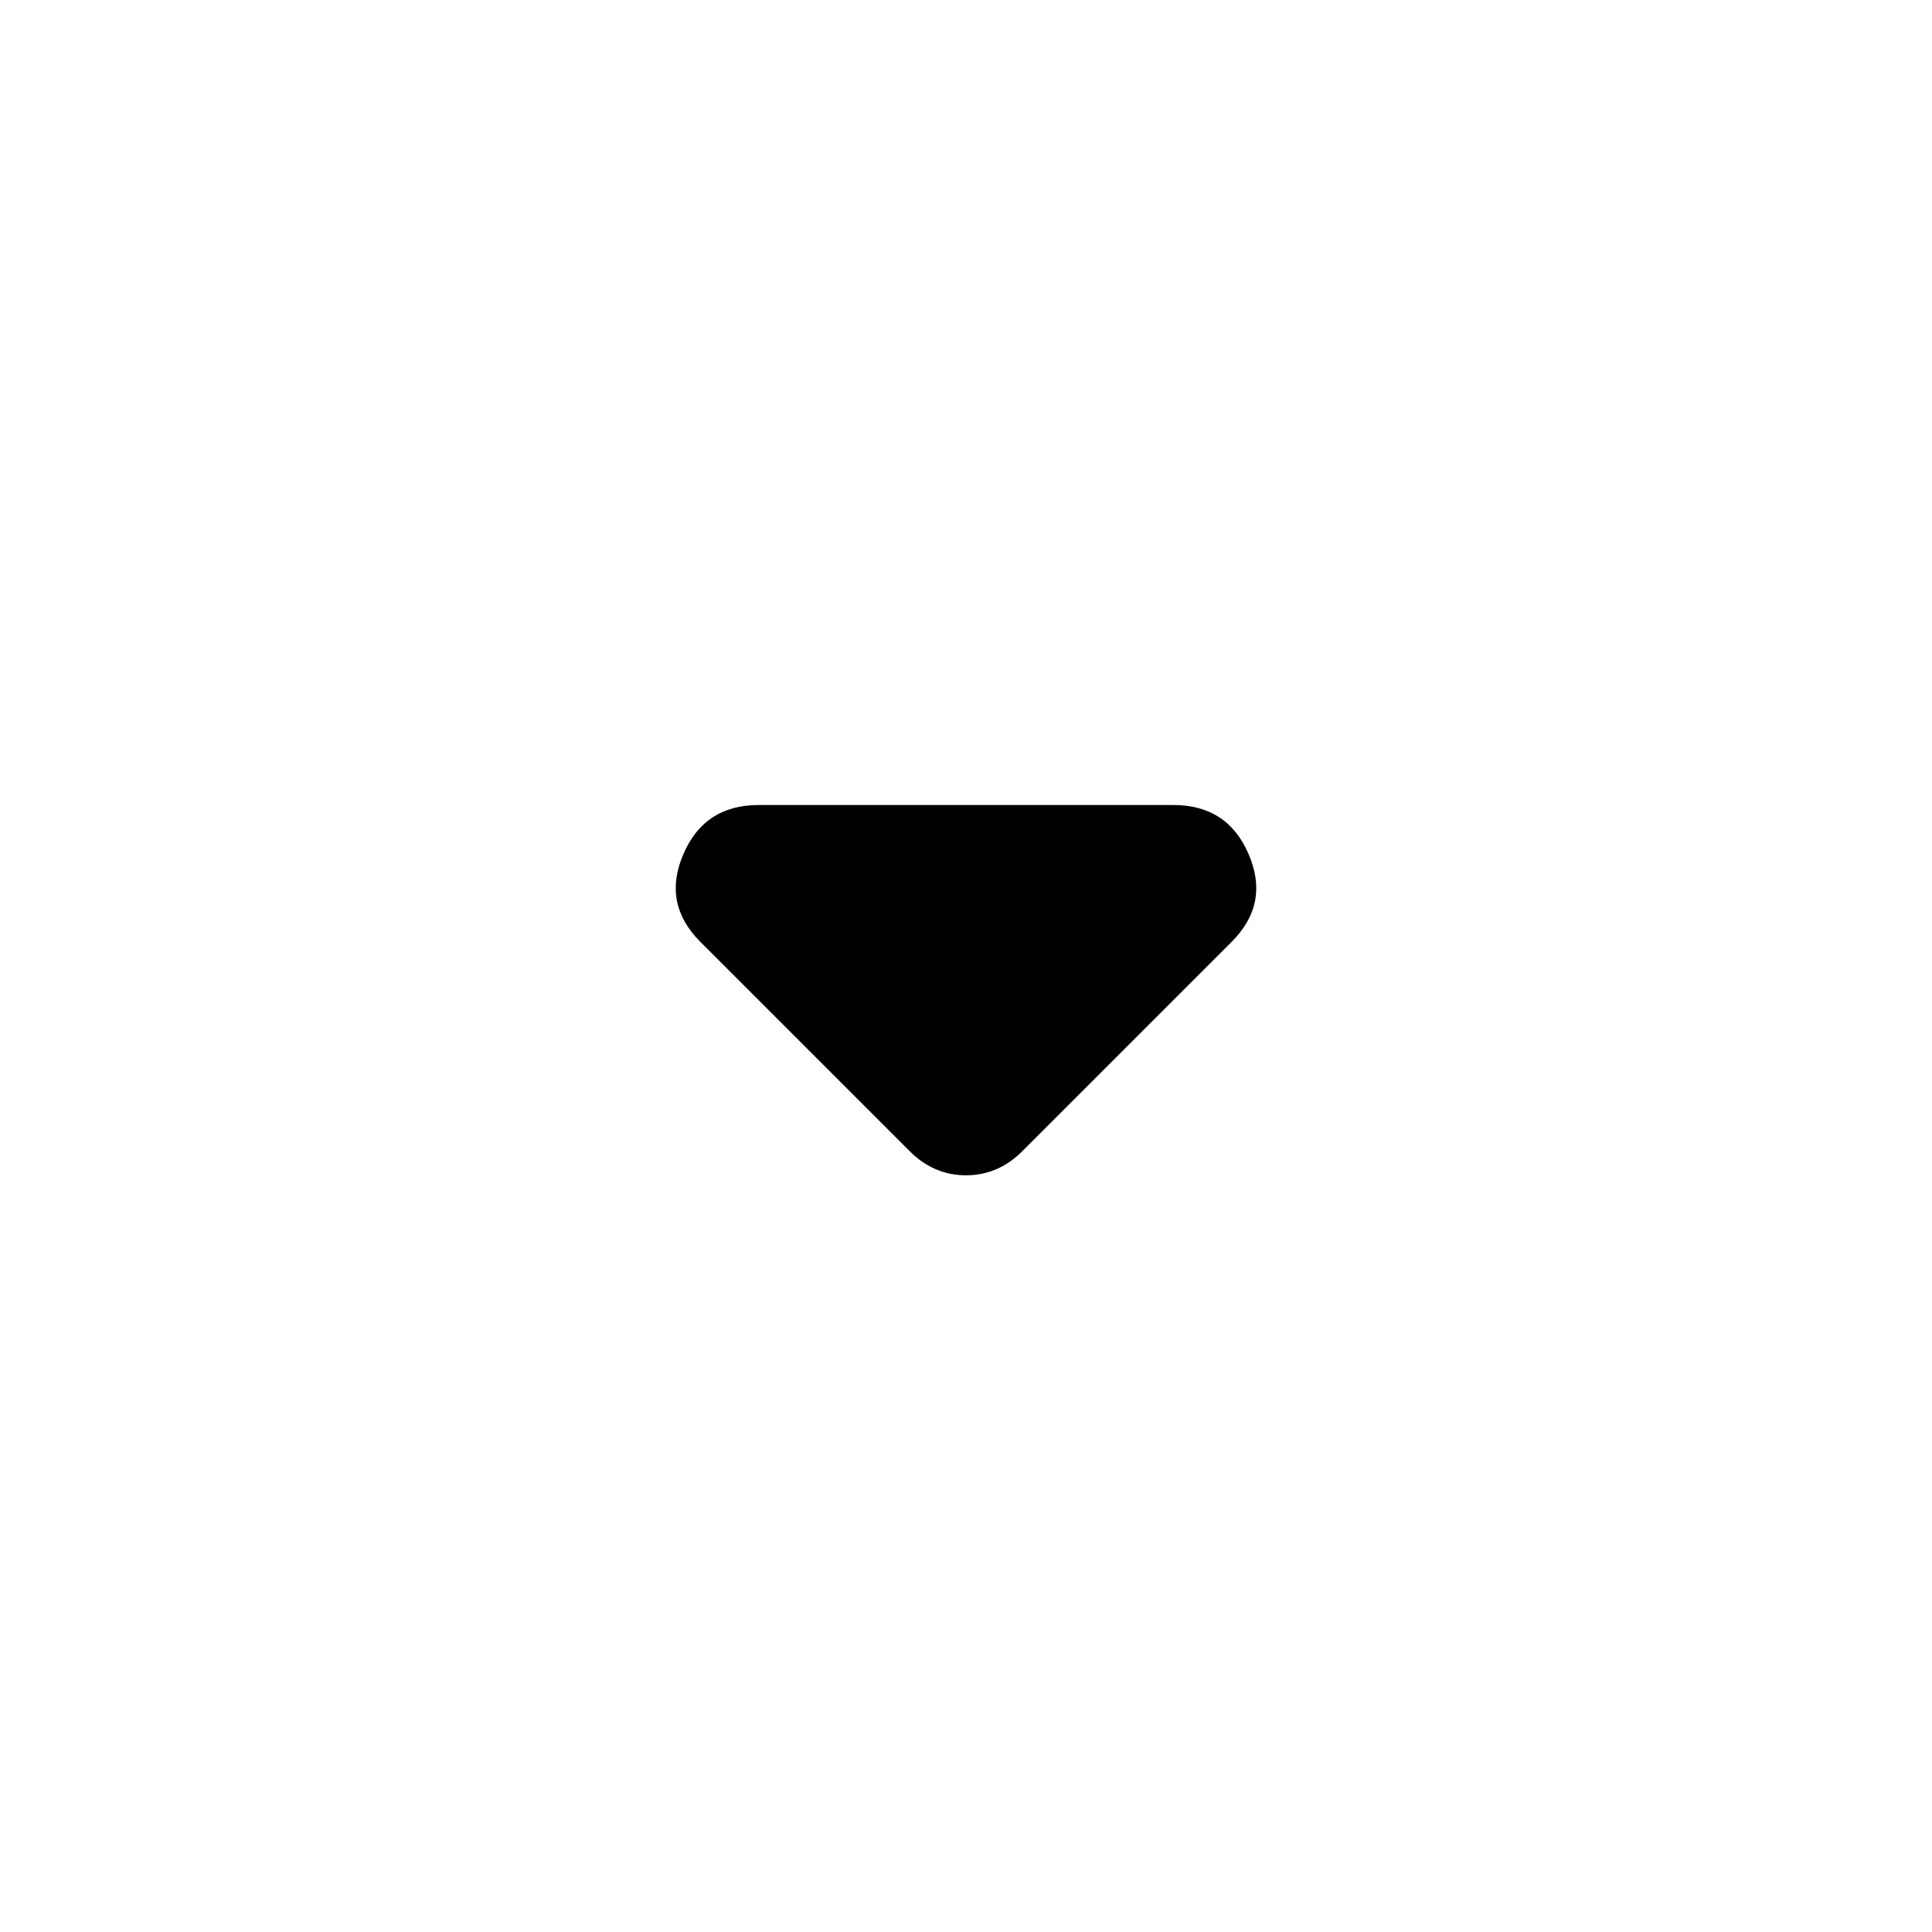
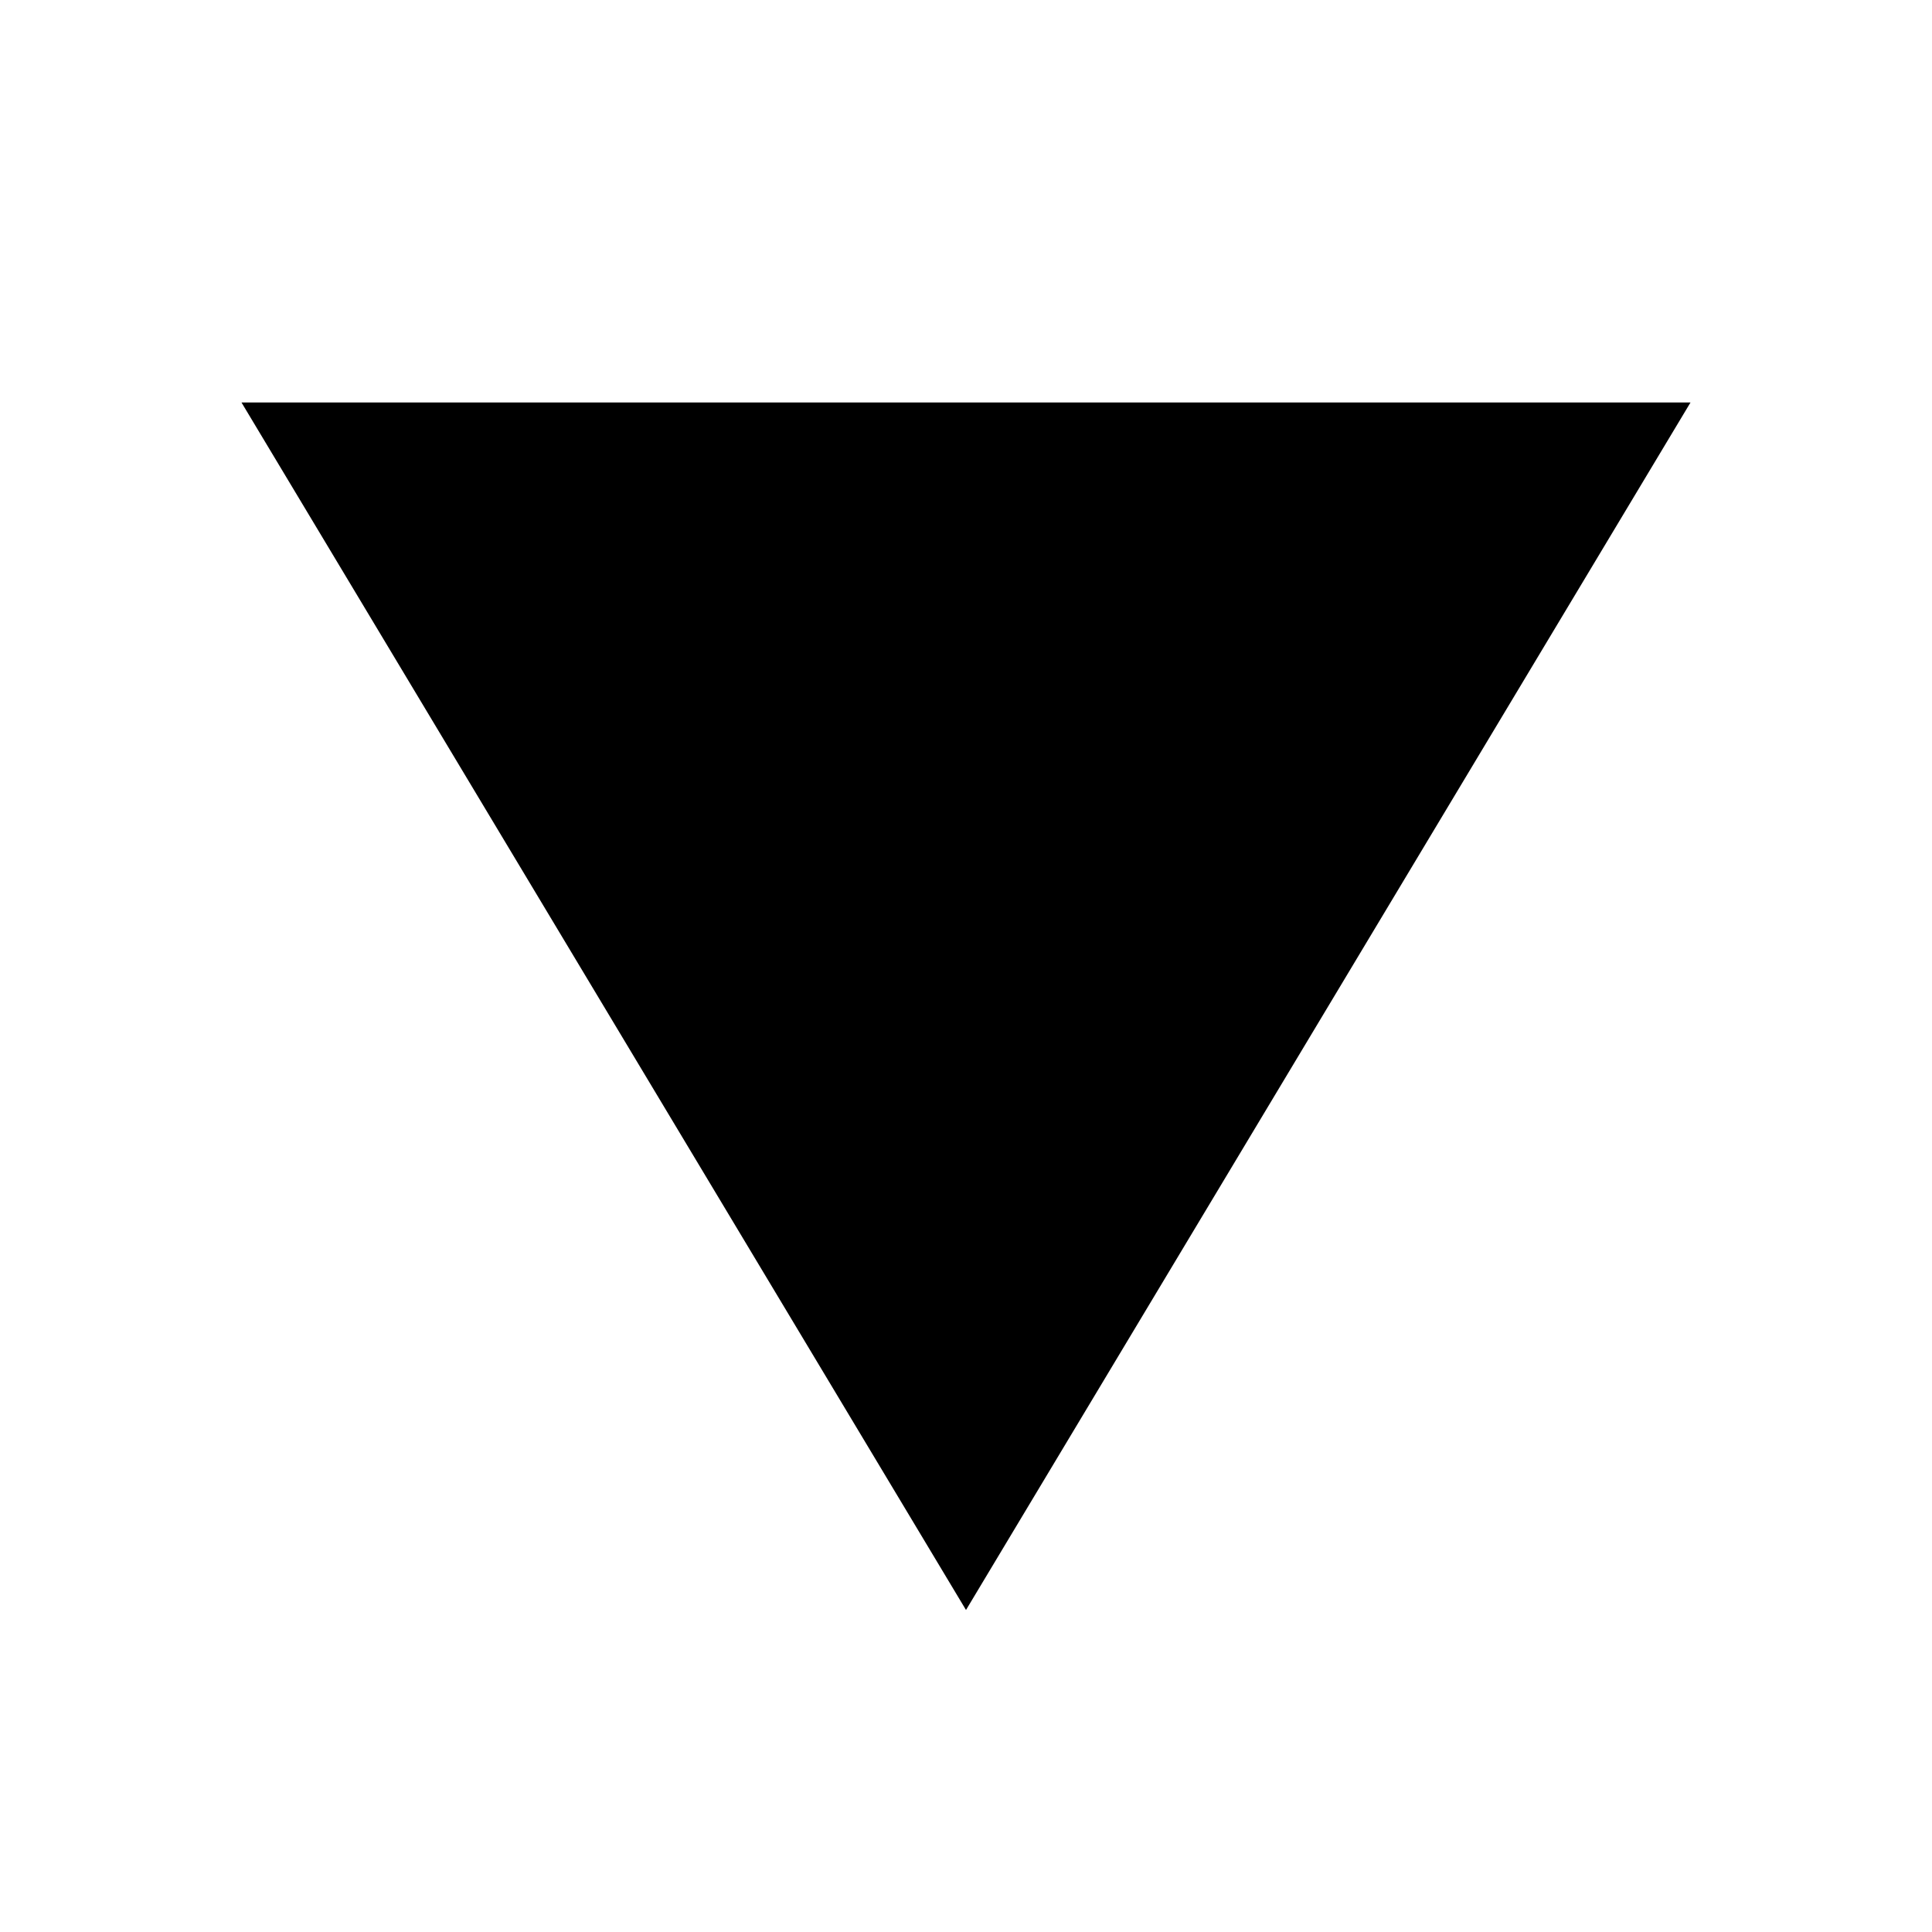
- <svg xmlns="http://www.w3.org/2000/svg" width="24" height="24" viewBox="0 0 24 24" fill="none">
-   <path d="M11.3 14.3L8.7 11.7C8.383 11.383 8.313 11.021 8.488 10.613C8.663 10.204 8.975 10 9.425 10H14.575C15.025 10 15.337 10.204 15.512 10.613C15.687 11.021 15.617 11.383 15.3 11.7L12.7 14.3C12.6 14.4 12.492 14.475 12.375 14.525C12.258 14.575 12.133 14.6 12 14.6C11.867 14.6 11.742 14.575 11.625 14.525C11.508 14.475 11.4 14.4 11.3 14.3V14.3Z" fill="black" />
+ <svg xmlns="http://www.w3.org/2000/svg" width="24px" height="24px" viewBox="0 0 24 24" version="1.1">
+   <defs />
+   <g id="Icons" stroke="none" stroke-width="1" fill-rule="evenodd">
+     <g id="MC-icon-set" transform="translate(-240, -1032)" fill="#000000">
+       <g id="Directions" transform="translate(24, 888)">
+         <g id="Arrow-Triangle-Down" transform="translate(216, 144)">
+           <path d="M12 20L3 5h18" />
+         </g>
+       </g>
+     </g>
+   </g>
</svg>
